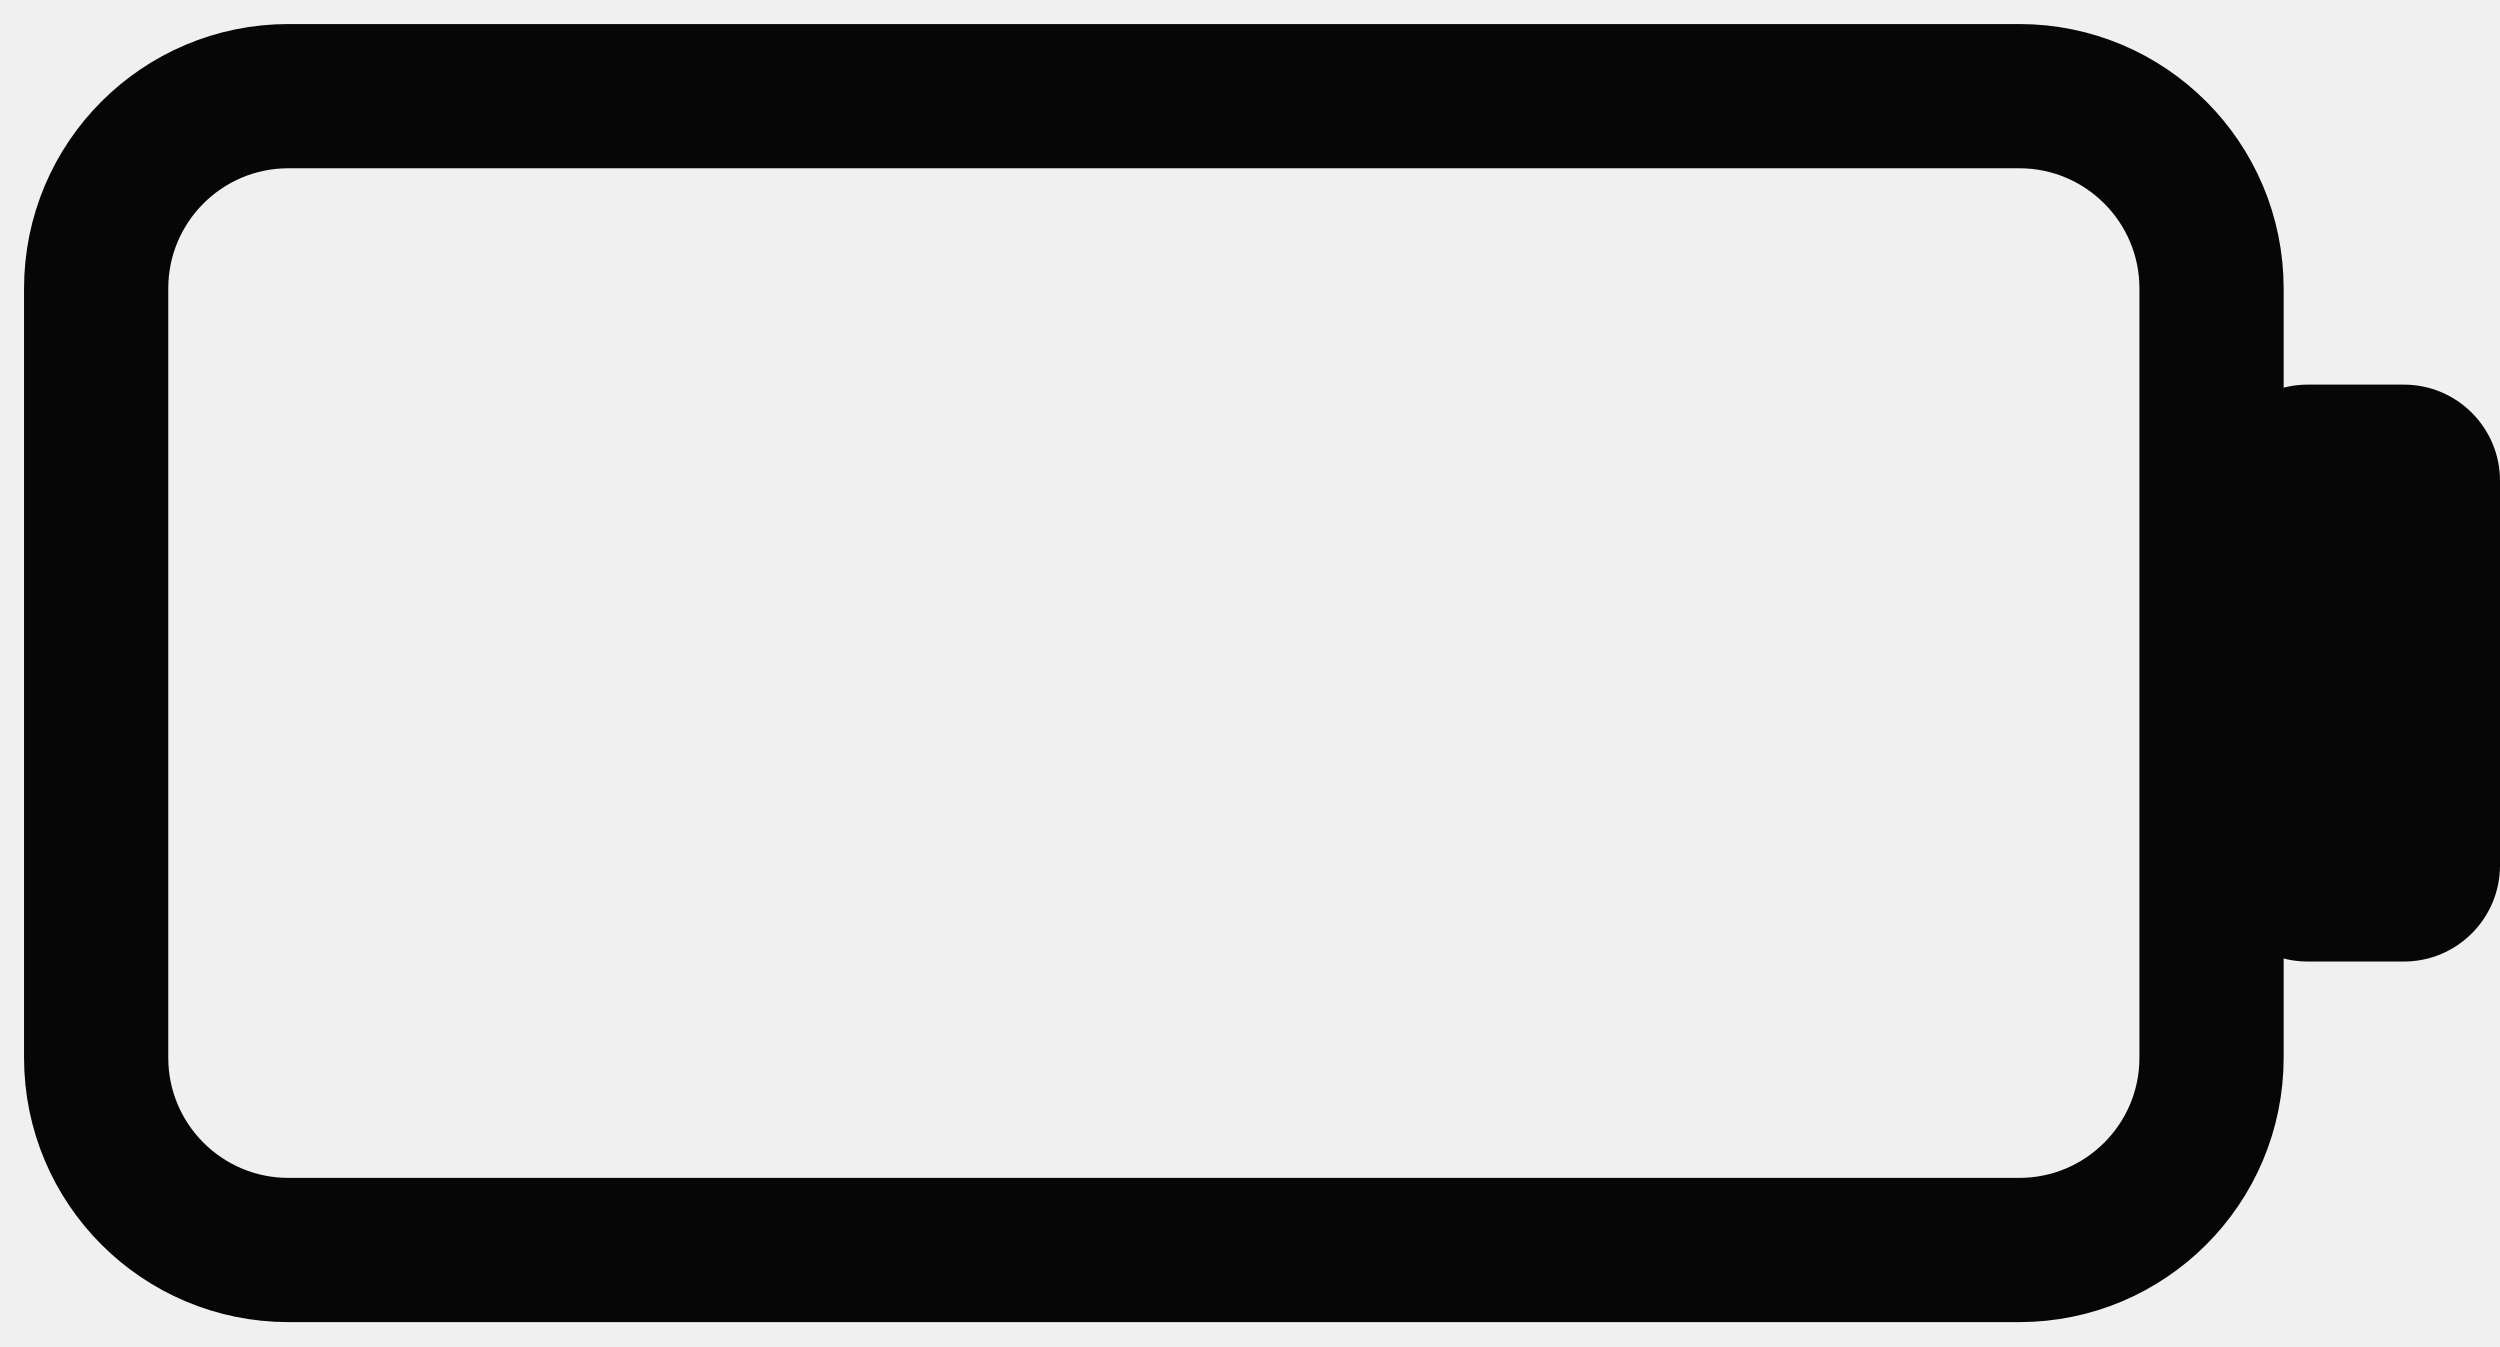
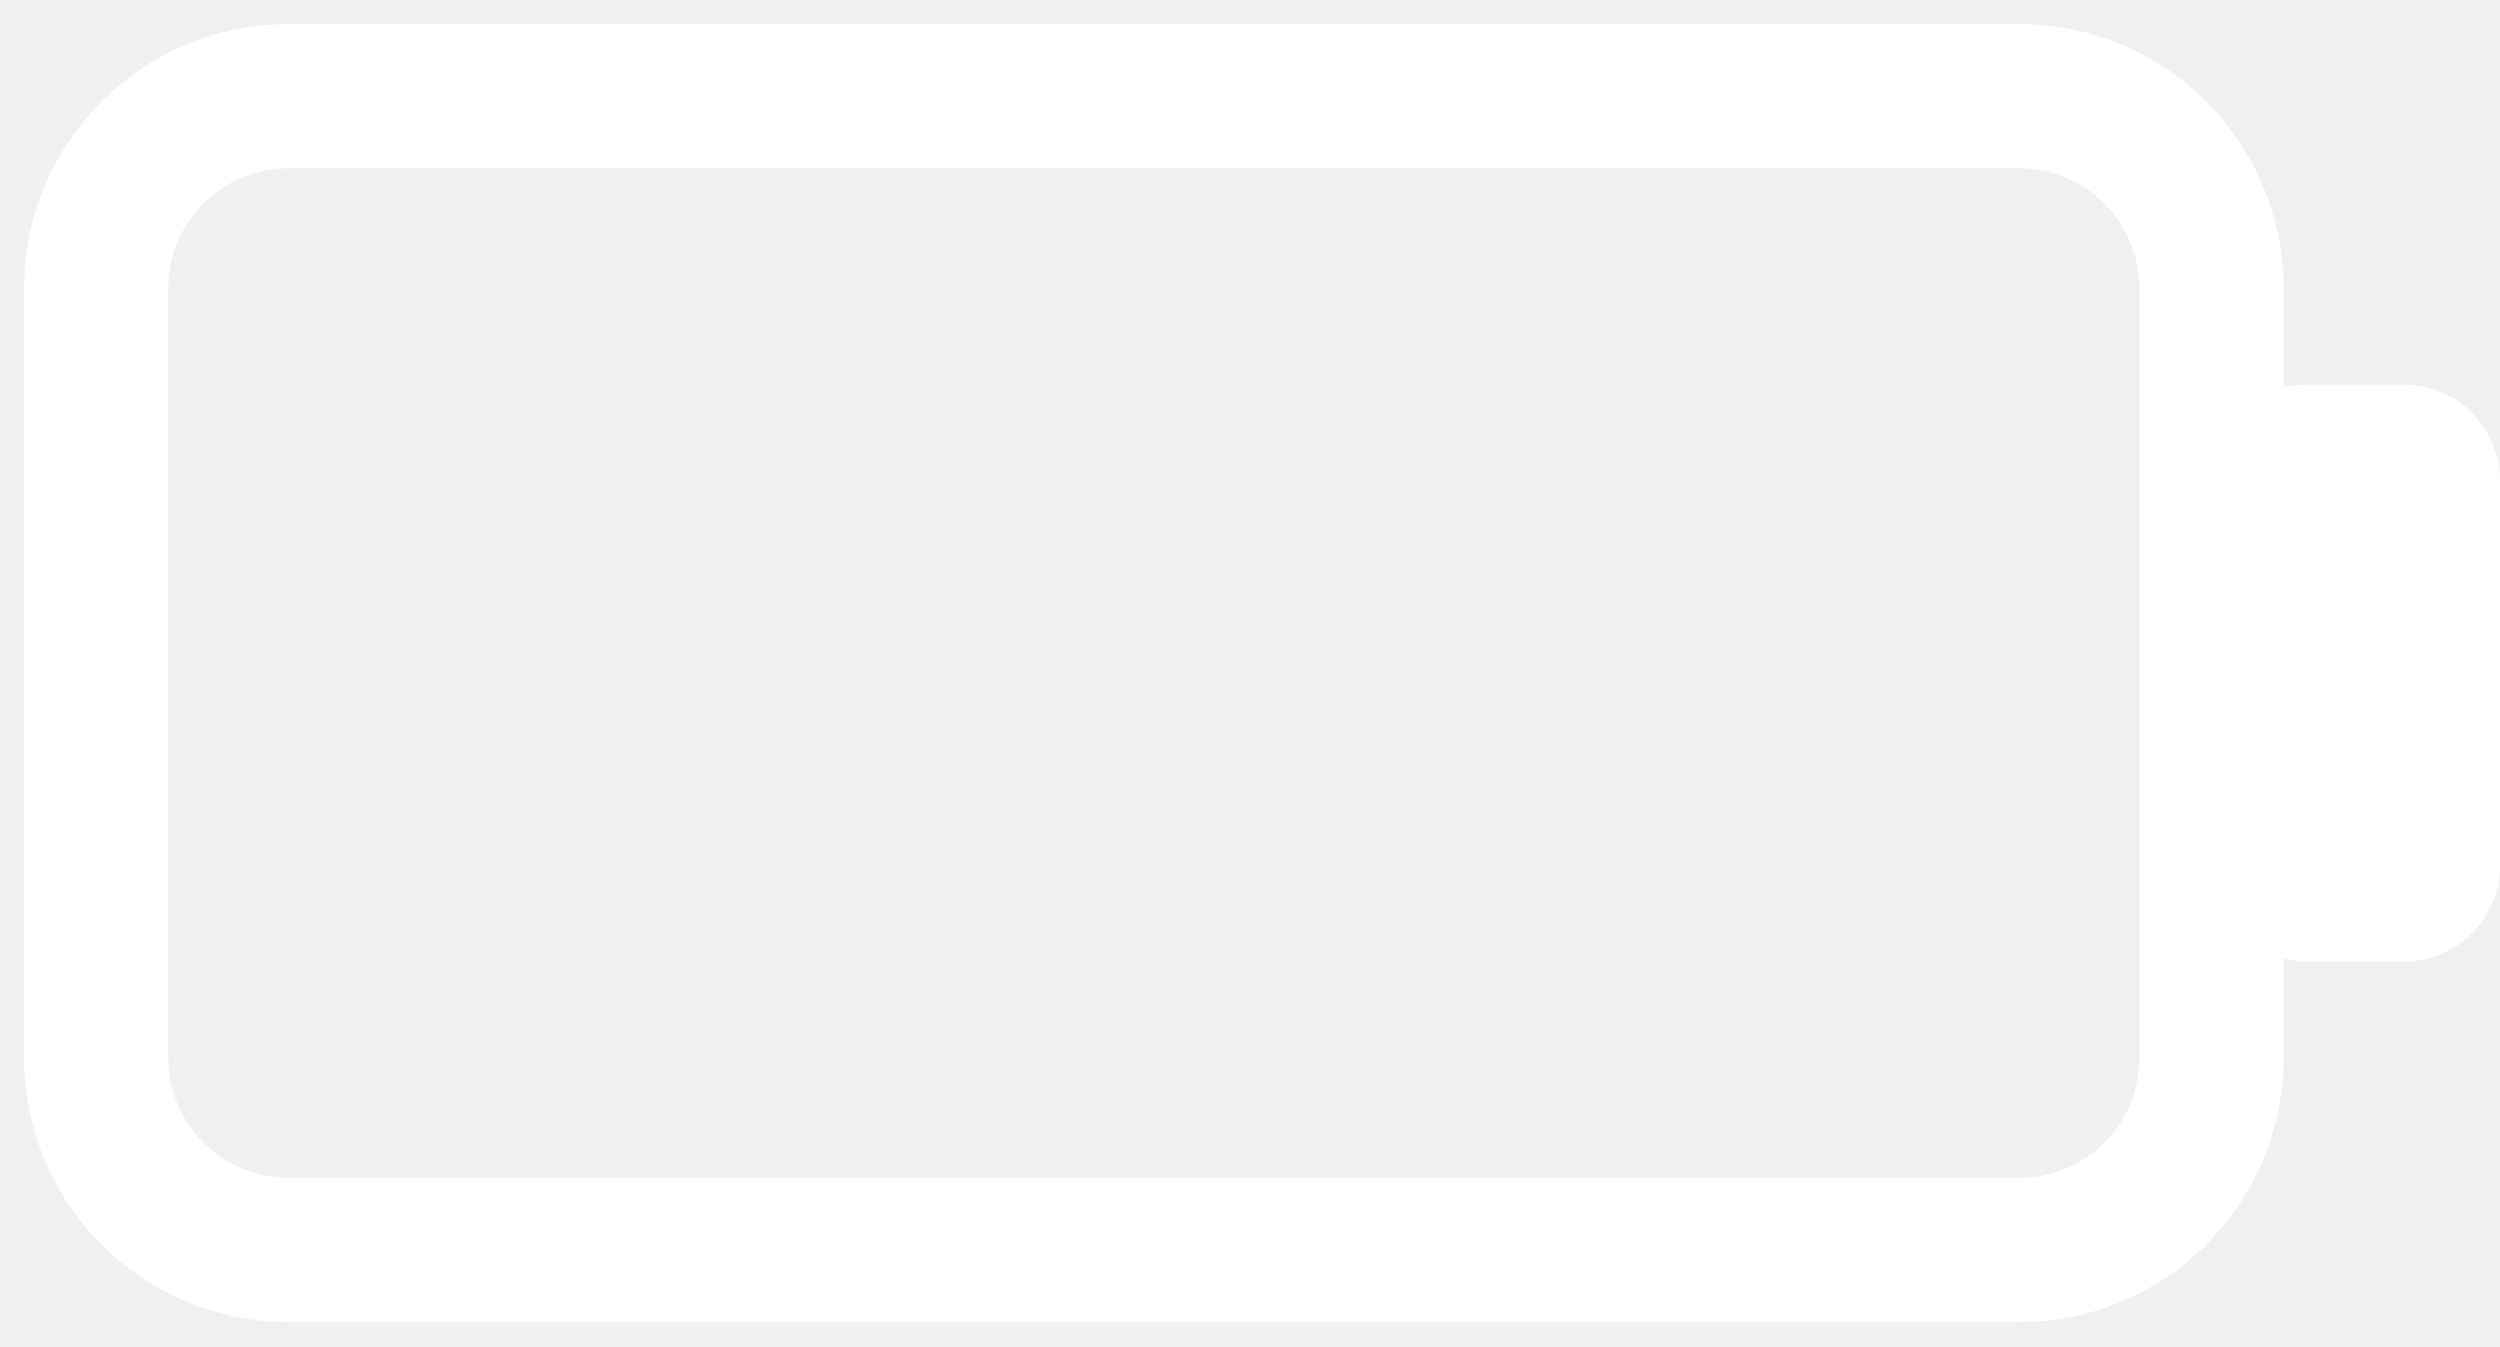
<svg xmlns="http://www.w3.org/2000/svg" width="26" height="14" viewBox="0 0 26 14" fill="none">
-   <rect x="1" y="1" width="22" height="12" rx="2" stroke="#060606" stroke-width="1.5" />
-   <rect x="23" y="4" width="3" height="6" rx="1" fill="#060606" />
+   <rect x="1" y="1" width="22" height="12" rx="2" stroke="#fff" stroke-width="1.5" />
+   <rect x="23" y="4" width="3" height="6" rx="1" fill="#fff" />
</svg>
